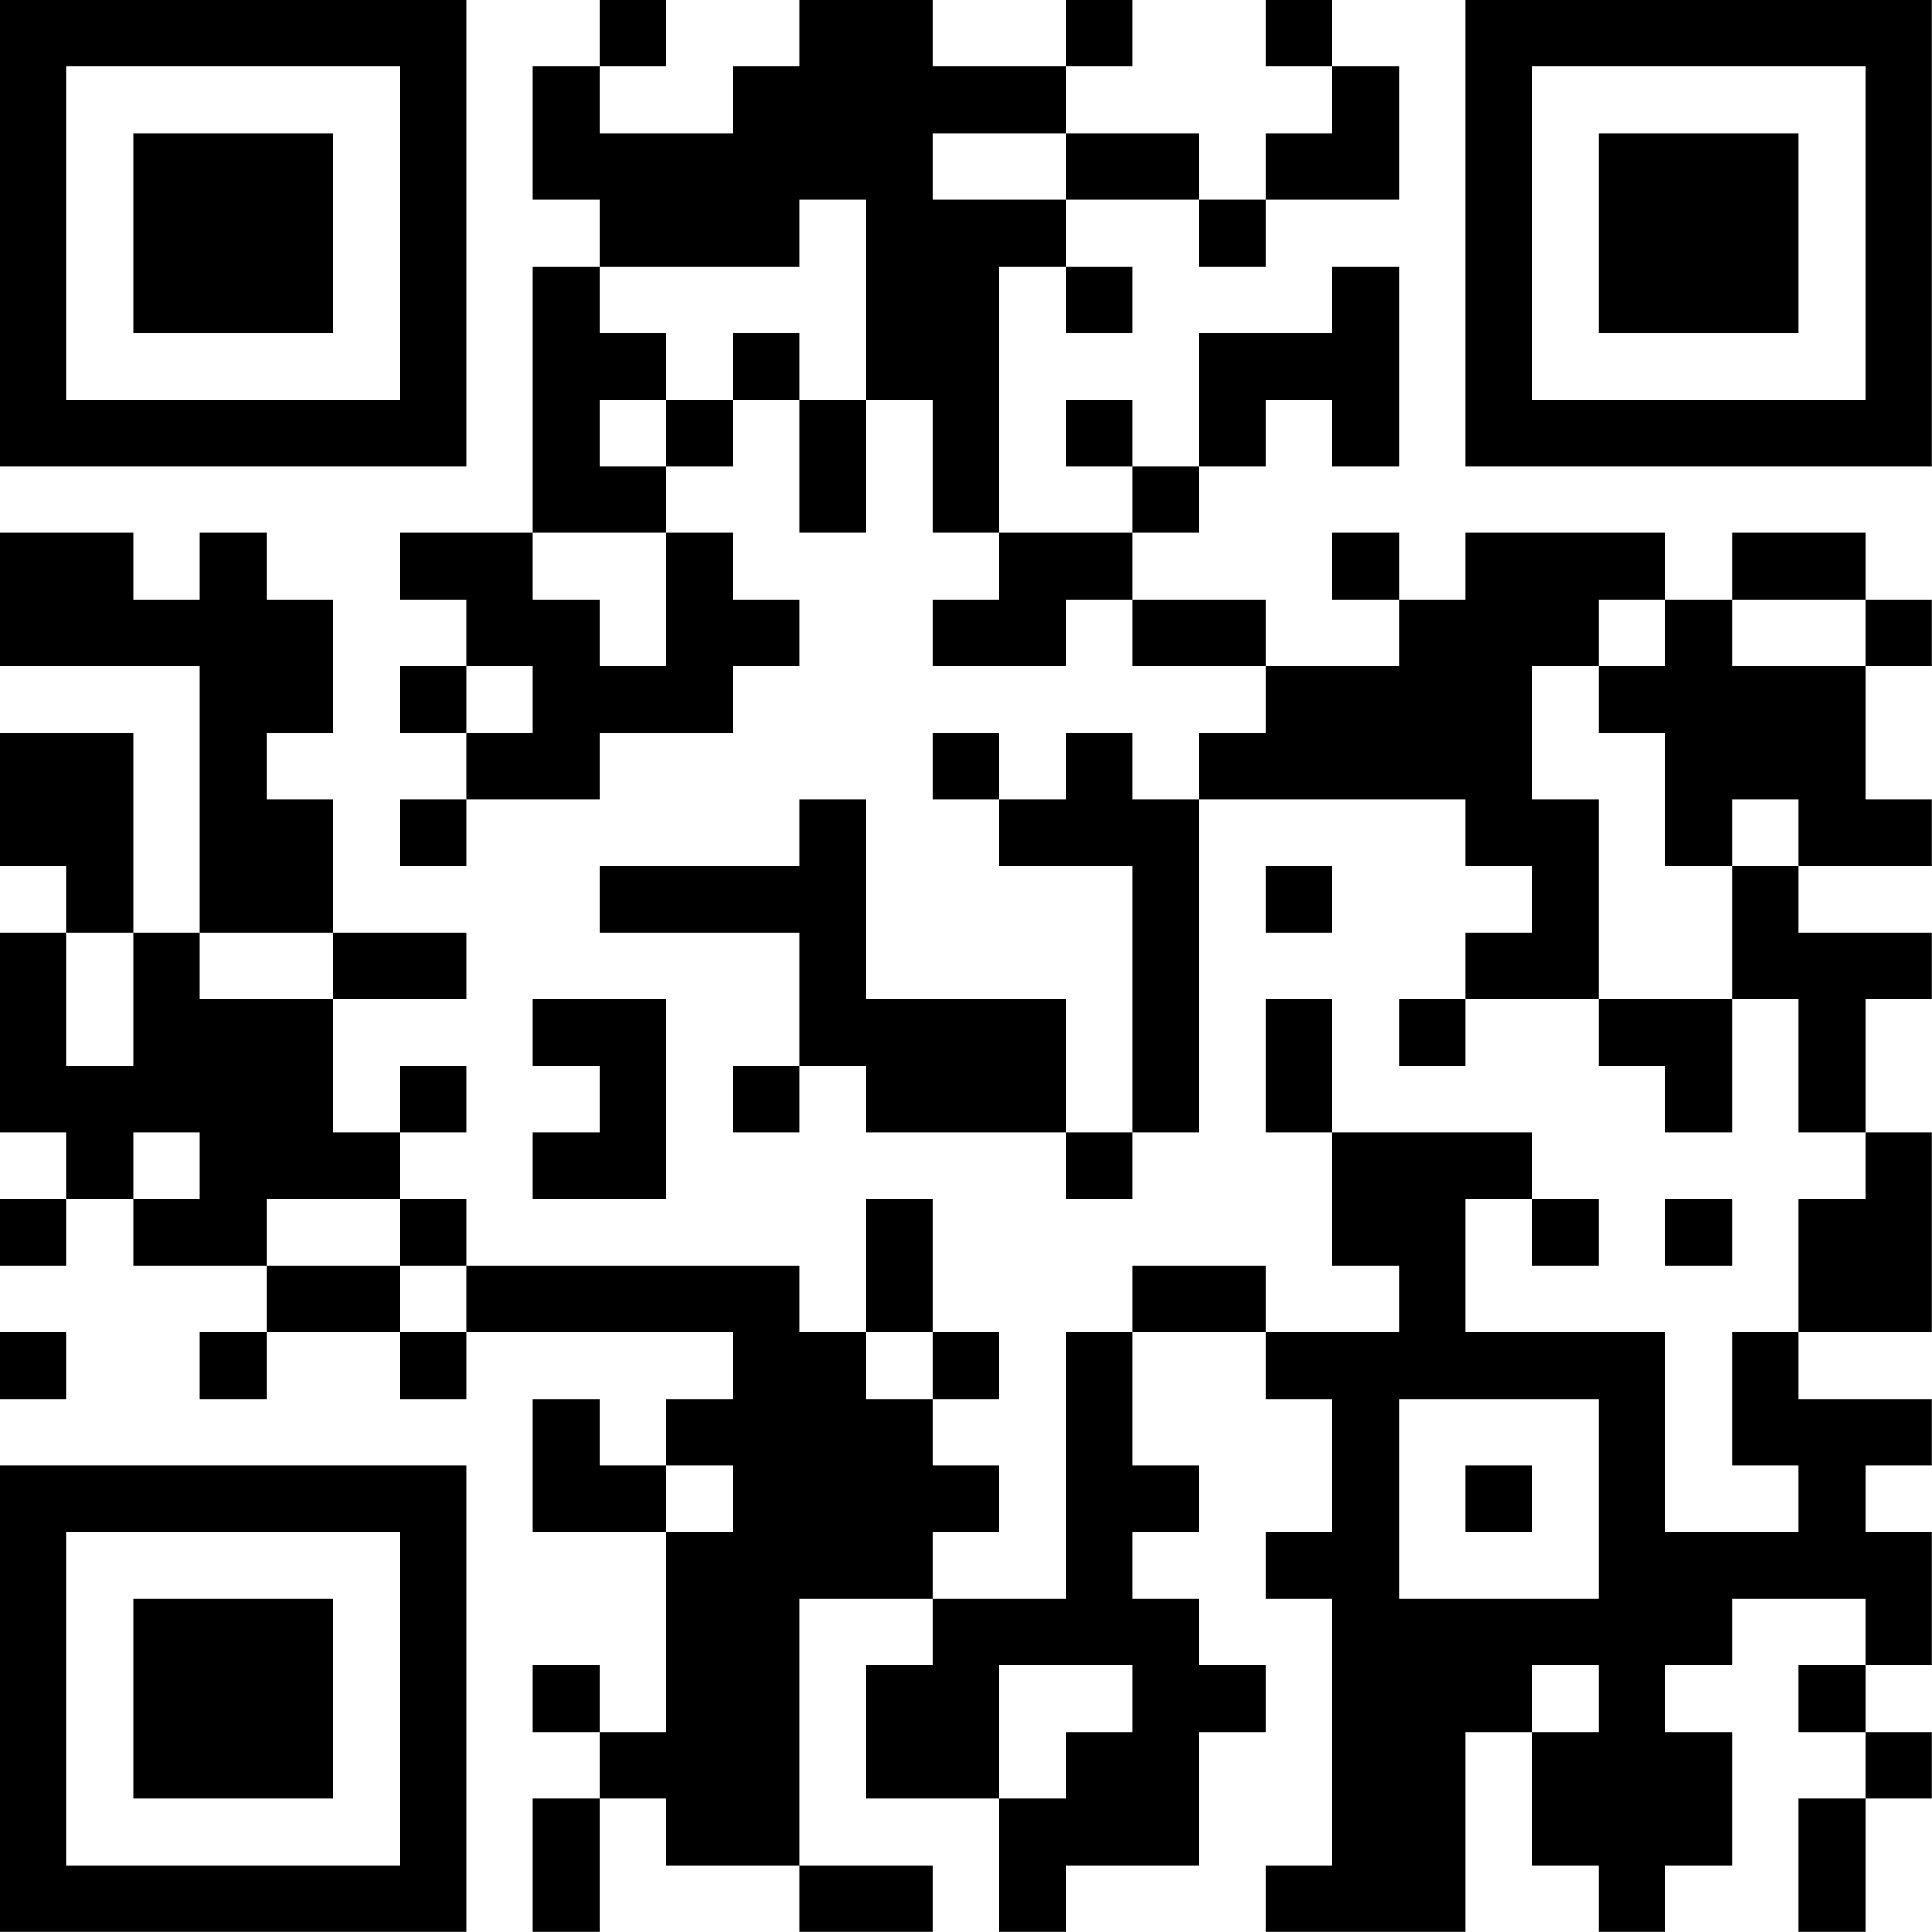
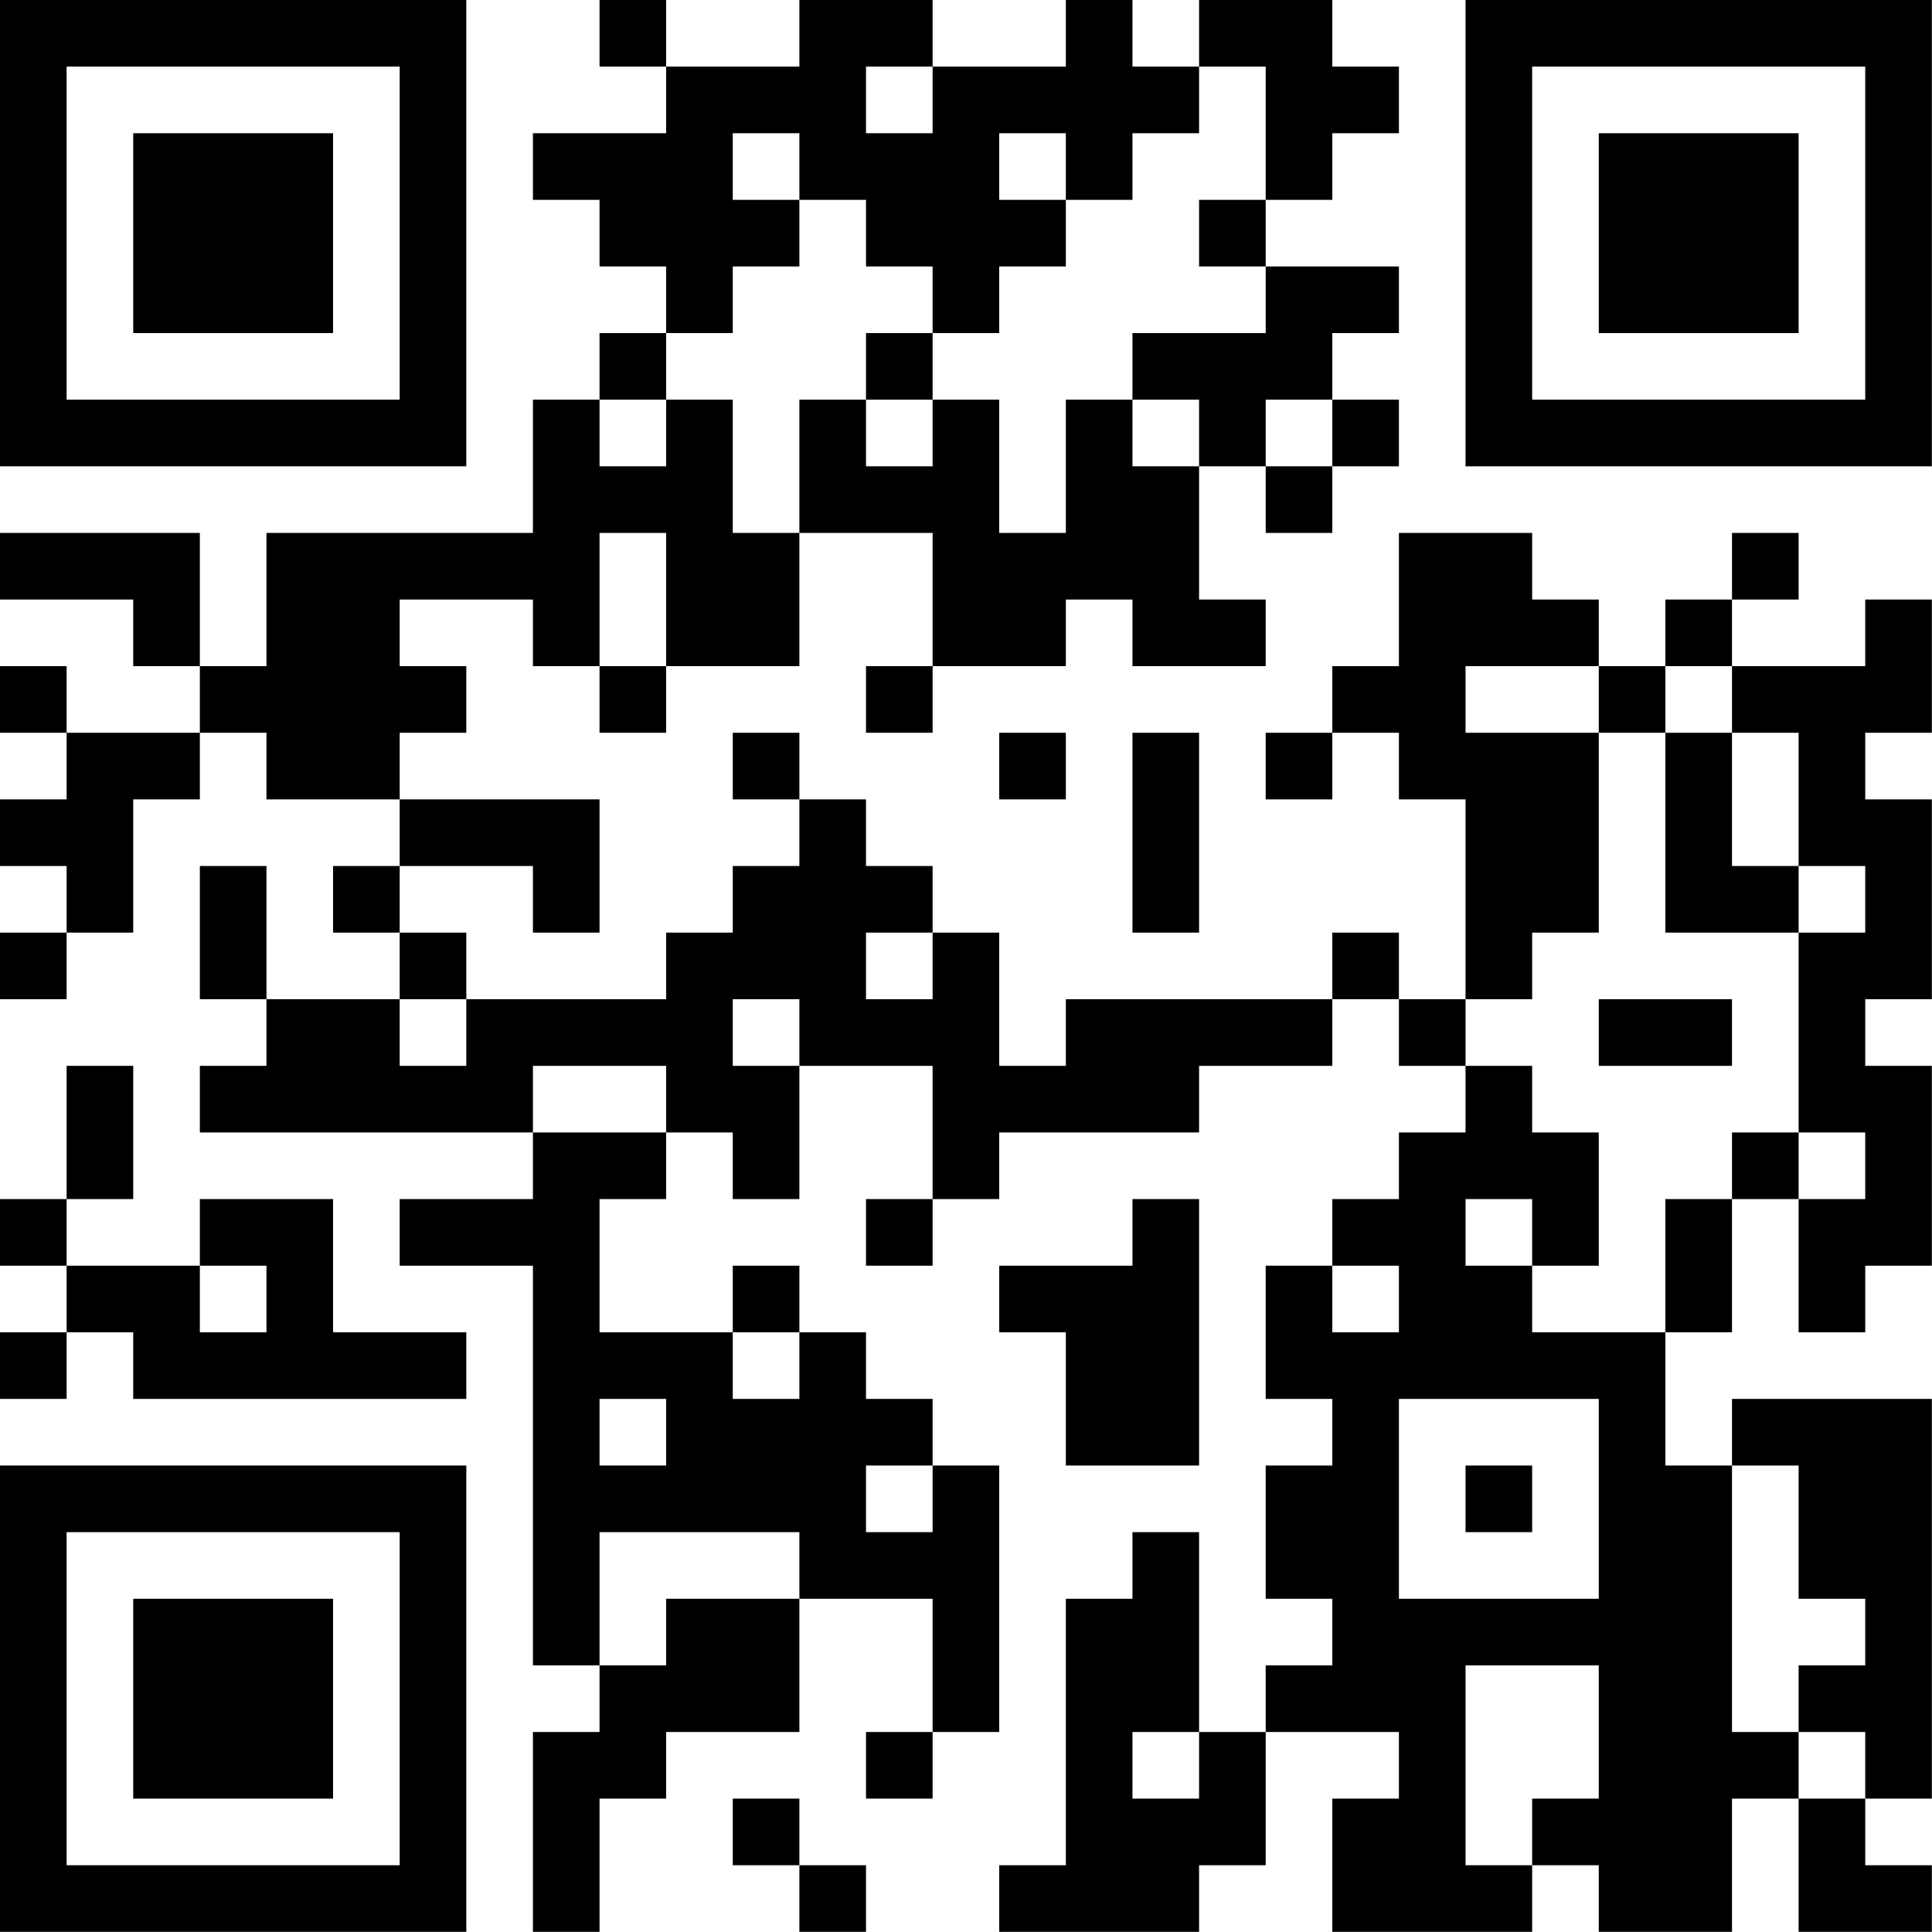
<svg xmlns="http://www.w3.org/2000/svg" version="1.1" width="100" height="100" viewBox="0 0 100 100">
  <rect x="0" y="0" width="100" height="100" fill="#ffffff" />
  <g transform="scale(3.448)">
    <g transform="translate(0,0)">
-       <path fill-rule="evenodd" d="M9 0L9 1L8 1L8 3L9 3L9 4L8 4L8 8L6 8L6 9L7 9L7 10L6 10L6 11L7 11L7 12L6 12L6 13L7 13L7 12L9 12L9 11L11 11L11 10L12 10L12 9L11 9L11 8L10 8L10 7L11 7L11 6L12 6L12 8L13 8L13 6L14 6L14 8L15 8L15 9L14 9L14 10L16 10L16 9L17 9L17 10L19 10L19 11L18 11L18 12L17 12L17 11L16 11L16 12L15 12L15 11L14 11L14 12L15 12L15 13L17 13L17 17L16 17L16 15L13 15L13 12L12 12L12 13L9 13L9 14L12 14L12 16L11 16L11 17L12 17L12 16L13 16L13 17L16 17L16 18L17 18L17 17L18 17L18 12L22 12L22 13L23 13L23 14L22 14L22 15L21 15L21 16L22 16L22 15L24 15L24 16L25 16L25 17L26 17L26 15L27 15L27 17L28 17L28 18L27 18L27 20L26 20L26 22L27 22L27 23L25 23L25 20L22 20L22 18L23 18L23 19L24 19L24 18L23 18L23 17L20 17L20 15L19 15L19 17L20 17L20 19L21 19L21 20L19 20L19 19L17 19L17 20L16 20L16 24L14 24L14 23L15 23L15 22L14 22L14 21L15 21L15 20L14 20L14 18L13 18L13 20L12 20L12 19L7 19L7 18L6 18L6 17L7 17L7 16L6 16L6 17L5 17L5 15L7 15L7 14L5 14L5 12L4 12L4 11L5 11L5 9L4 9L4 8L3 8L3 9L2 9L2 8L0 8L0 10L3 10L3 14L2 14L2 11L0 11L0 13L1 13L1 14L0 14L0 17L1 17L1 18L0 18L0 19L1 19L1 18L2 18L2 19L4 19L4 20L3 20L3 21L4 21L4 20L6 20L6 21L7 21L7 20L11 20L11 21L10 21L10 22L9 22L9 21L8 21L8 23L10 23L10 26L9 26L9 25L8 25L8 26L9 26L9 27L8 27L8 29L9 29L9 27L10 27L10 28L12 28L12 29L14 29L14 28L12 28L12 24L14 24L14 25L13 25L13 27L15 27L15 29L16 29L16 28L18 28L18 26L19 26L19 25L18 25L18 24L17 24L17 23L18 23L18 22L17 22L17 20L19 20L19 21L20 21L20 23L19 23L19 24L20 24L20 28L19 28L19 29L22 29L22 26L23 26L23 28L24 28L24 29L25 29L25 28L26 28L26 26L25 26L25 25L26 25L26 24L28 24L28 25L27 25L27 26L28 26L28 27L27 27L27 29L28 29L28 27L29 27L29 26L28 26L28 25L29 25L29 23L28 23L28 22L29 22L29 21L27 21L27 20L29 20L29 17L28 17L28 15L29 15L29 14L27 14L27 13L29 13L29 12L28 12L28 10L29 10L29 9L28 9L28 8L26 8L26 9L25 9L25 8L22 8L22 9L21 9L21 8L20 8L20 9L21 9L21 10L19 10L19 9L17 9L17 8L18 8L18 7L19 7L19 6L20 6L20 7L21 7L21 4L20 4L20 5L18 5L18 7L17 7L17 6L16 6L16 7L17 7L17 8L15 8L15 4L16 4L16 5L17 5L17 4L16 4L16 3L18 3L18 4L19 4L19 3L21 3L21 1L20 1L20 0L19 0L19 1L20 1L20 2L19 2L19 3L18 3L18 2L16 2L16 1L17 1L17 0L16 0L16 1L14 1L14 0L12 0L12 1L11 1L11 2L9 2L9 1L10 1L10 0ZM14 2L14 3L16 3L16 2ZM12 3L12 4L9 4L9 5L10 5L10 6L9 6L9 7L10 7L10 6L11 6L11 5L12 5L12 6L13 6L13 3ZM8 8L8 9L9 9L9 10L10 10L10 8ZM24 9L24 10L23 10L23 12L24 12L24 15L26 15L26 13L27 13L27 12L26 12L26 13L25 13L25 11L24 11L24 10L25 10L25 9ZM26 9L26 10L28 10L28 9ZM7 10L7 11L8 11L8 10ZM19 13L19 14L20 14L20 13ZM1 14L1 16L2 16L2 14ZM3 14L3 15L5 15L5 14ZM8 15L8 16L9 16L9 17L8 17L8 18L10 18L10 15ZM2 17L2 18L3 18L3 17ZM4 18L4 19L6 19L6 20L7 20L7 19L6 19L6 18ZM25 18L25 19L26 19L26 18ZM0 20L0 21L1 21L1 20ZM13 20L13 21L14 21L14 20ZM21 21L21 24L24 24L24 21ZM10 22L10 23L11 23L11 22ZM22 22L22 23L23 23L23 22ZM15 25L15 27L16 27L16 26L17 26L17 25ZM23 25L23 26L24 26L24 25ZM0 0L0 7L7 7L7 0ZM1 1L1 6L6 6L6 1ZM2 2L2 5L5 5L5 2ZM22 0L22 7L29 7L29 0ZM23 1L23 6L28 6L28 1ZM24 2L24 5L27 5L27 2ZM0 22L0 29L7 29L7 22ZM1 23L1 28L6 28L6 23ZM2 24L2 27L5 27L5 24Z" fill="#000000" />
+       <path fill-rule="evenodd" d="M9 0L9 1L10 1L10 2L8 2L8 3L9 3L9 4L10 4L10 5L9 5L9 6L8 6L8 8L4 8L4 10L3 10L3 8L0 8L0 9L2 9L2 10L3 10L3 11L1 11L1 10L0 10L0 11L1 11L1 12L0 12L0 13L1 13L1 14L0 14L0 15L1 15L1 14L2 14L2 12L3 12L3 11L4 11L4 12L6 12L6 13L5 13L5 14L6 14L6 15L4 15L4 13L3 13L3 15L4 15L4 16L3 16L3 17L8 17L8 18L6 18L6 19L8 19L8 25L9 25L9 26L8 26L8 29L9 29L9 27L10 27L10 26L12 26L12 24L14 24L14 26L13 26L13 27L14 27L14 26L15 26L15 22L14 22L14 21L13 21L13 20L12 20L12 19L11 19L11 20L9 20L9 18L10 18L10 17L11 17L11 18L12 18L12 16L14 16L14 18L13 18L13 19L14 19L14 18L15 18L15 17L18 17L18 16L20 16L20 15L21 15L21 16L22 16L22 17L21 17L21 18L20 18L20 19L19 19L19 21L20 21L20 22L19 22L19 24L20 24L20 25L19 25L19 26L18 26L18 23L17 23L17 24L16 24L16 28L15 28L15 29L18 29L18 28L19 28L19 26L21 26L21 27L20 27L20 29L23 29L23 28L24 28L24 29L26 29L26 27L27 27L27 29L29 29L29 28L28 28L28 27L29 27L29 21L26 21L26 22L25 22L25 20L26 20L26 18L27 18L27 20L28 20L28 19L29 19L29 16L28 16L28 15L29 15L29 12L28 12L28 11L29 11L29 9L28 9L28 10L26 10L26 9L27 9L27 8L26 8L26 9L25 9L25 10L24 10L24 9L23 9L23 8L21 8L21 10L20 10L20 11L19 11L19 12L20 12L20 11L21 11L21 12L22 12L22 15L21 15L21 14L20 14L20 15L16 15L16 16L15 16L15 14L14 14L14 13L13 13L13 12L12 12L12 11L11 11L11 12L12 12L12 13L11 13L11 14L10 14L10 15L7 15L7 14L6 14L6 13L8 13L8 14L9 14L9 12L6 12L6 11L7 11L7 10L6 10L6 9L8 9L8 10L9 10L9 11L10 11L10 10L12 10L12 8L14 8L14 10L13 10L13 11L14 11L14 10L16 10L16 9L17 9L17 10L19 10L19 9L18 9L18 7L19 7L19 8L20 8L20 7L21 7L21 6L20 6L20 5L21 5L21 4L19 4L19 3L20 3L20 2L21 2L21 1L20 1L20 0L18 0L18 1L17 1L17 0L16 0L16 1L14 1L14 0L12 0L12 1L10 1L10 0ZM13 1L13 2L14 2L14 1ZM18 1L18 2L17 2L17 3L16 3L16 2L15 2L15 3L16 3L16 4L15 4L15 5L14 5L14 4L13 4L13 3L12 3L12 2L11 2L11 3L12 3L12 4L11 4L11 5L10 5L10 6L9 6L9 7L10 7L10 6L11 6L11 8L12 8L12 6L13 6L13 7L14 7L14 6L15 6L15 8L16 8L16 6L17 6L17 7L18 7L18 6L17 6L17 5L19 5L19 4L18 4L18 3L19 3L19 1ZM13 5L13 6L14 6L14 5ZM19 6L19 7L20 7L20 6ZM9 8L9 10L10 10L10 8ZM22 10L22 11L24 11L24 14L23 14L23 15L22 15L22 16L23 16L23 17L24 17L24 19L23 19L23 18L22 18L22 19L23 19L23 20L25 20L25 18L26 18L26 17L27 17L27 18L28 18L28 17L27 17L27 14L28 14L28 13L27 13L27 11L26 11L26 10L25 10L25 11L24 11L24 10ZM15 11L15 12L16 12L16 11ZM17 11L17 14L18 14L18 11ZM25 11L25 14L27 14L27 13L26 13L26 11ZM13 14L13 15L14 15L14 14ZM6 15L6 16L7 16L7 15ZM11 15L11 16L12 16L12 15ZM24 15L24 16L26 16L26 15ZM1 16L1 18L0 18L0 19L1 19L1 20L0 20L0 21L1 21L1 20L2 20L2 21L7 21L7 20L5 20L5 18L3 18L3 19L1 19L1 18L2 18L2 16ZM8 16L8 17L10 17L10 16ZM17 18L17 19L15 19L15 20L16 20L16 22L18 22L18 18ZM3 19L3 20L4 20L4 19ZM20 19L20 20L21 20L21 19ZM11 20L11 21L12 21L12 20ZM9 21L9 22L10 22L10 21ZM21 21L21 24L24 24L24 21ZM13 22L13 23L14 23L14 22ZM22 22L22 23L23 23L23 22ZM26 22L26 26L27 26L27 27L28 27L28 26L27 26L27 25L28 25L28 24L27 24L27 22ZM9 23L9 25L10 25L10 24L12 24L12 23ZM22 25L22 28L23 28L23 27L24 27L24 25ZM17 26L17 27L18 27L18 26ZM11 27L11 28L12 28L12 29L13 29L13 28L12 28L12 27ZM0 0L0 7L7 7L7 0ZM1 1L1 6L6 6L6 1ZM2 2L2 5L5 5L5 2ZM22 0L22 7L29 7L29 0ZM23 1L23 6L28 6L28 1ZM24 2L24 5L27 5L27 2ZM0 22L0 29L7 29L7 22ZM1 23L1 28L6 28L6 23ZM2 24L2 27L5 27L5 24Z" fill="#000000" />
    </g>
  </g>
</svg>
